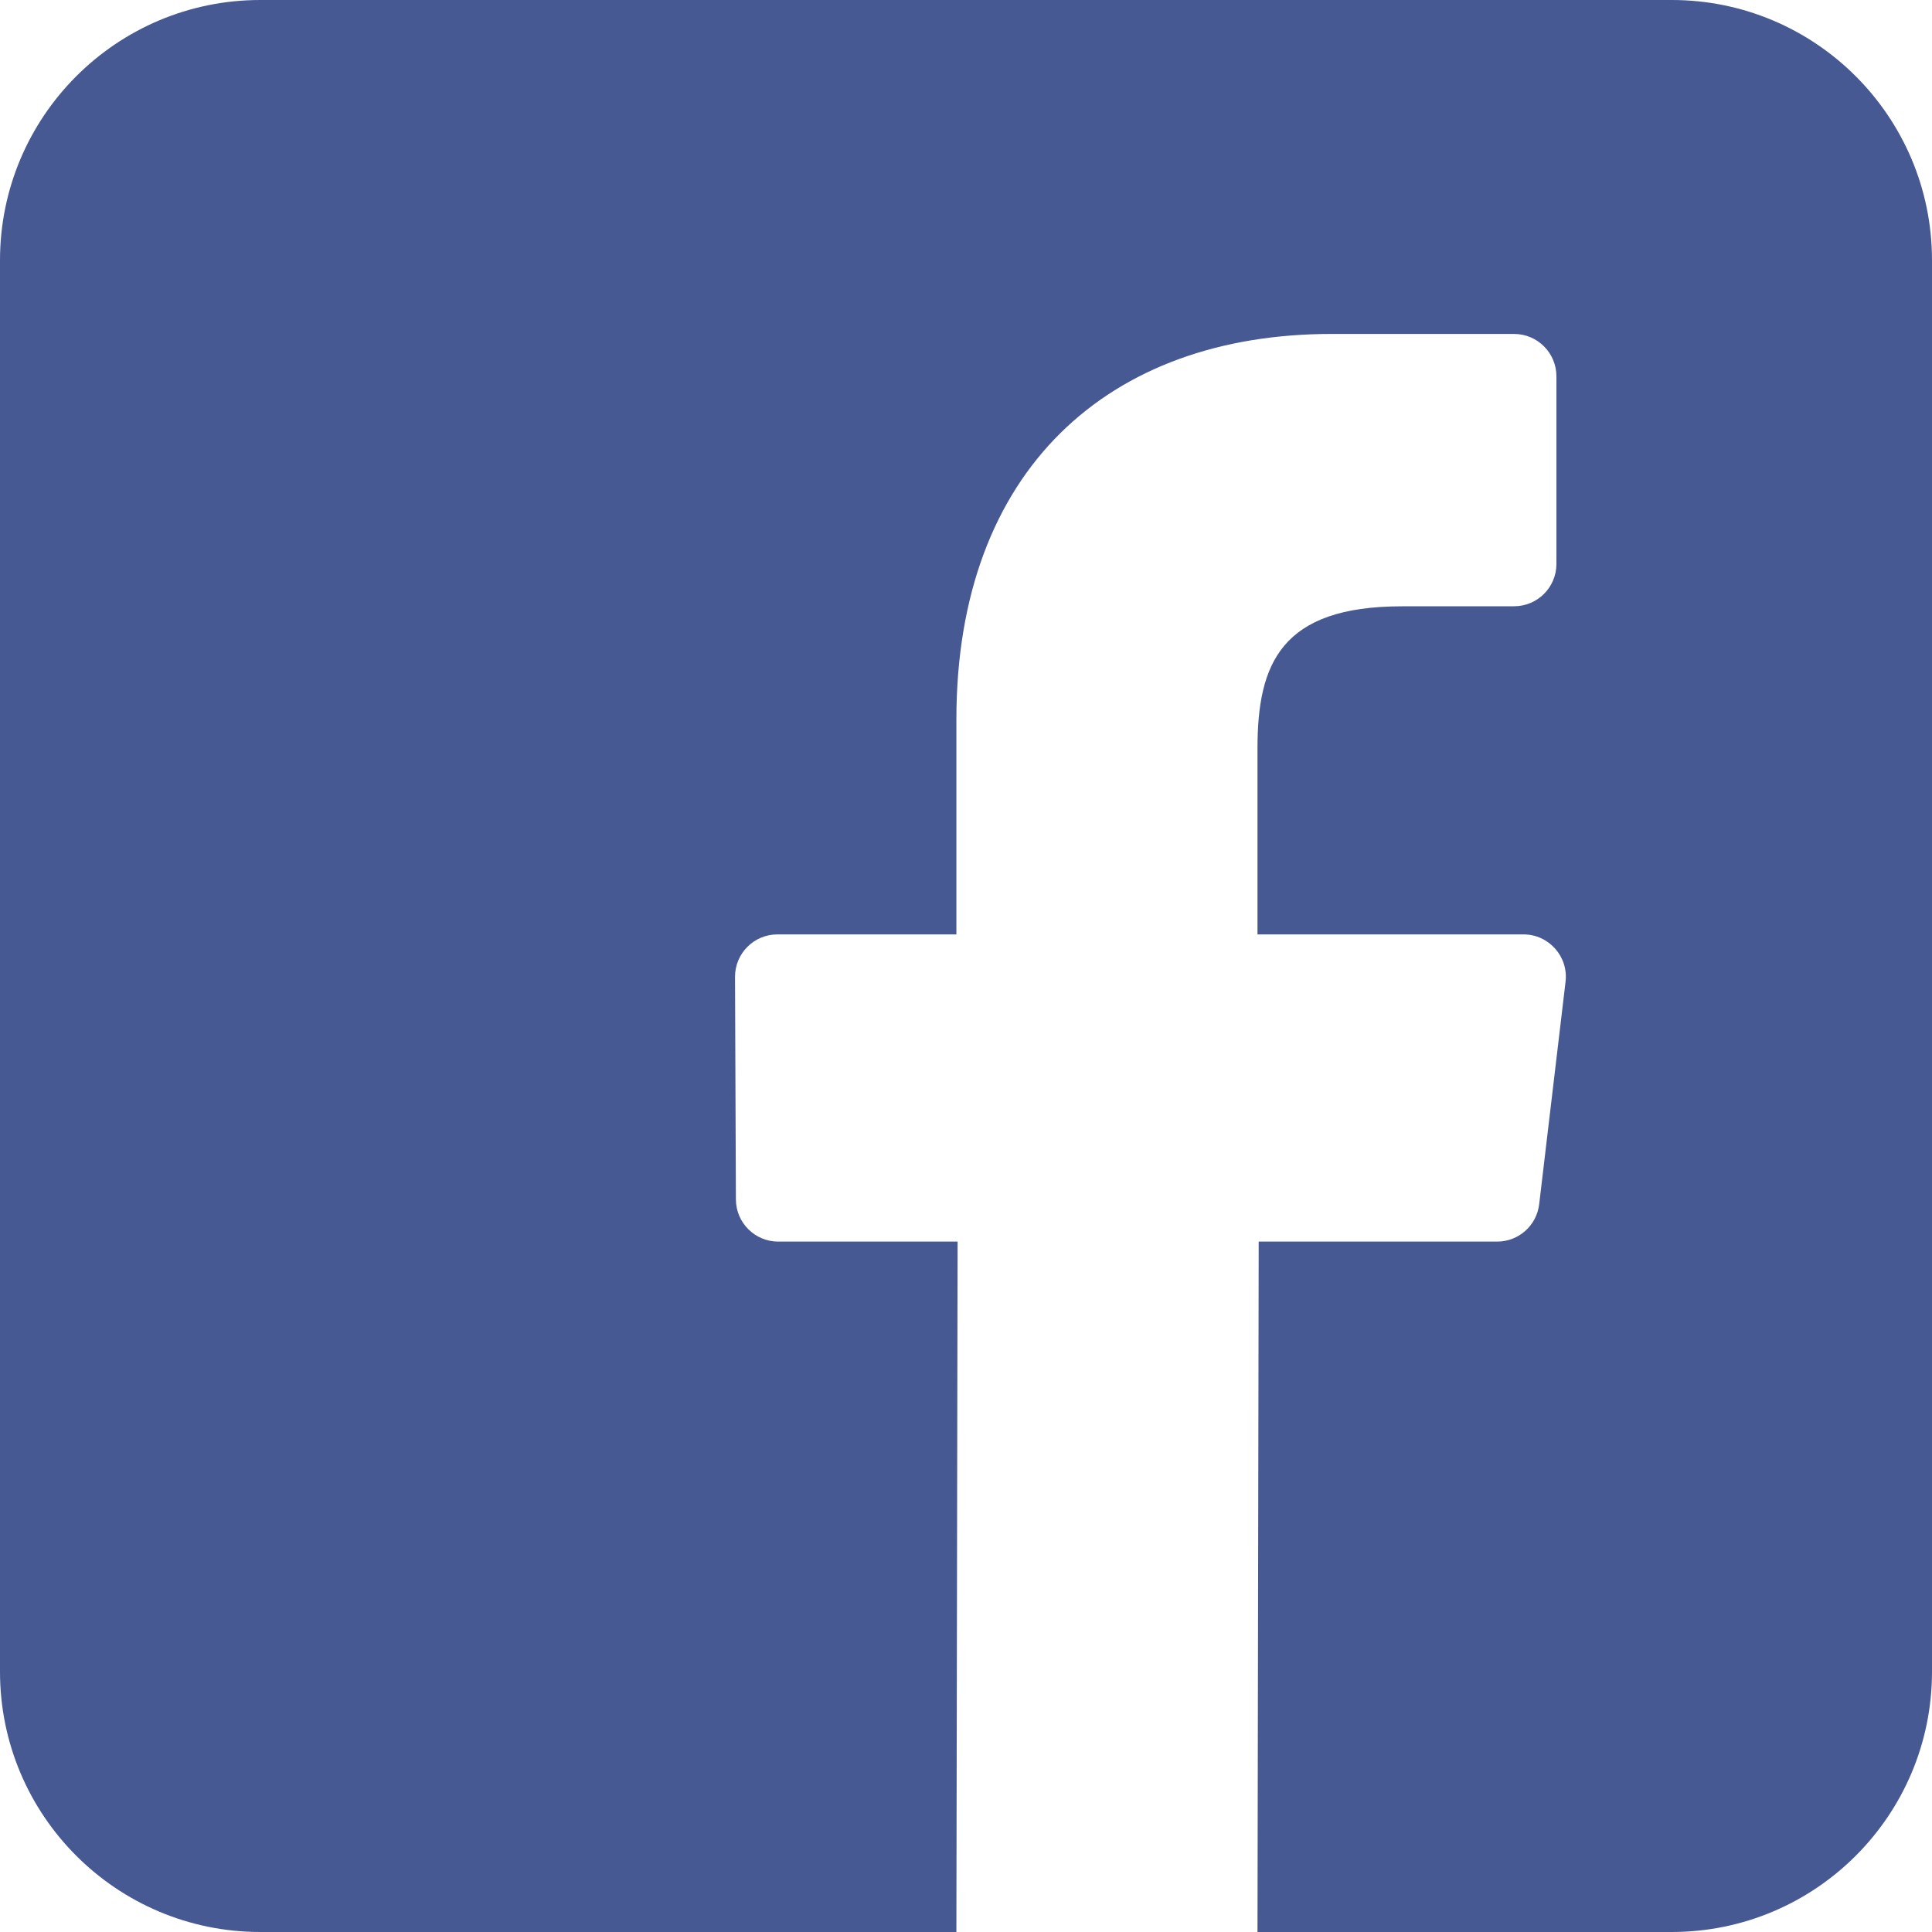
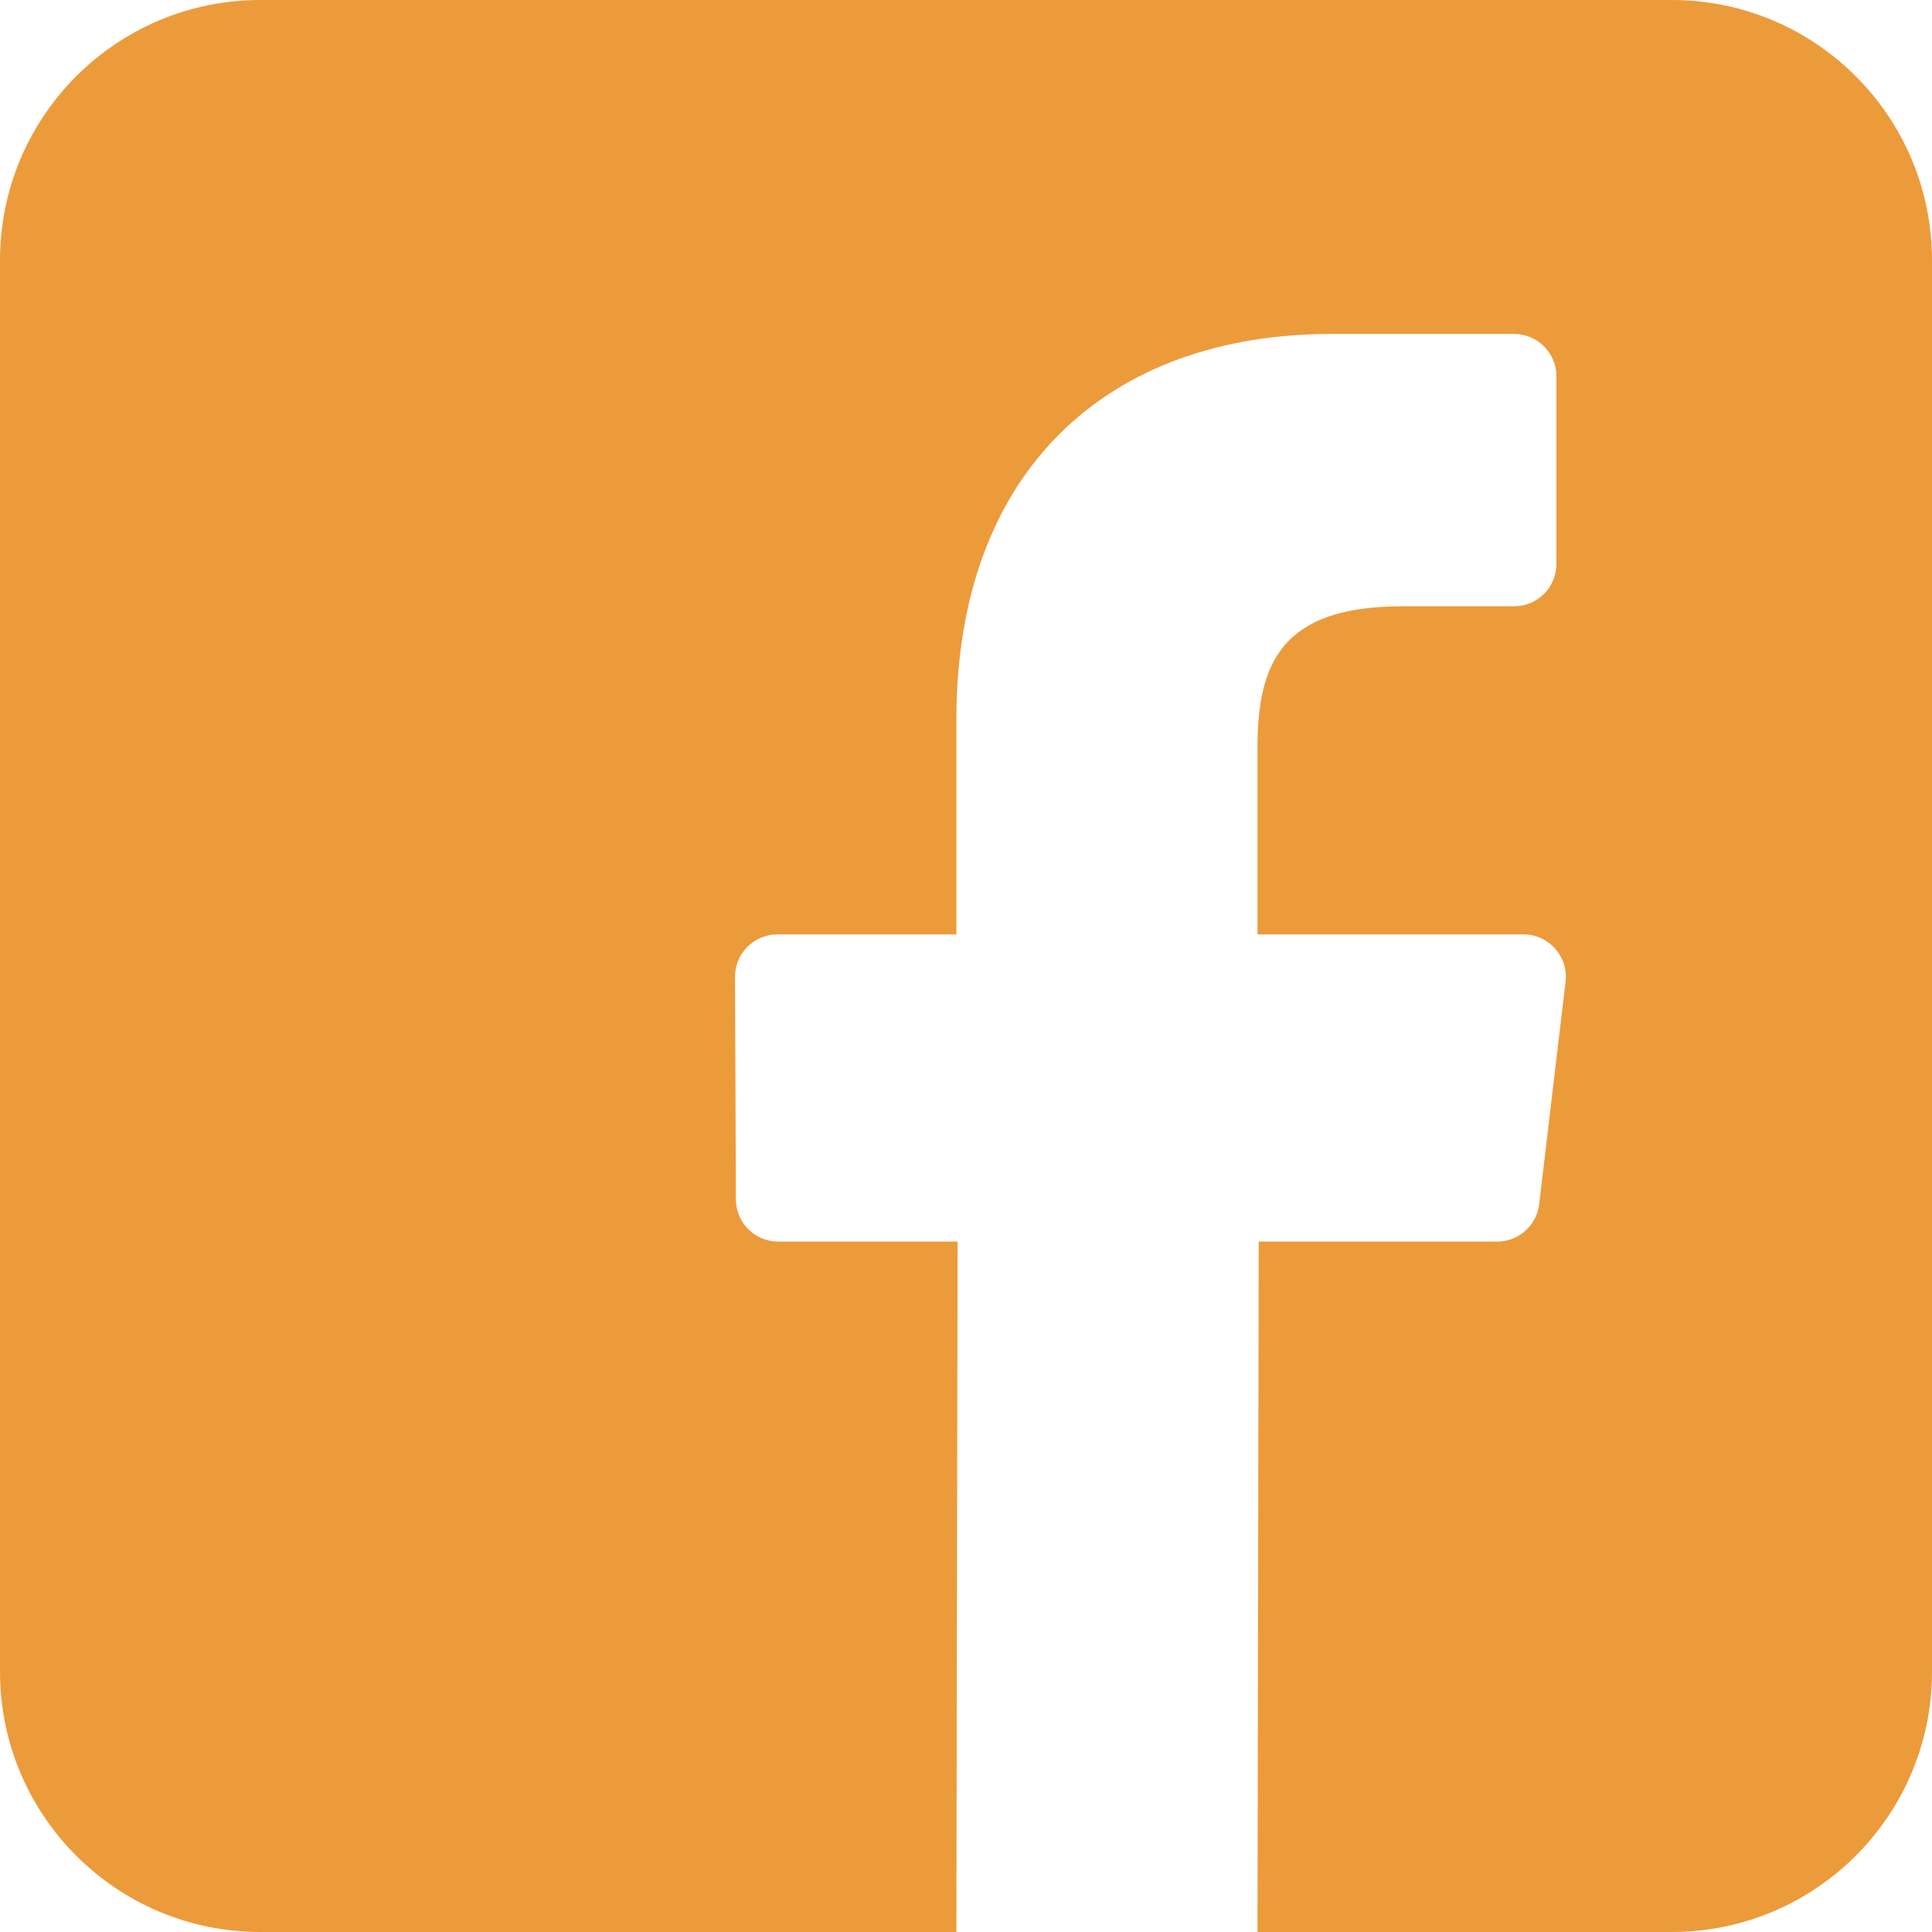
- <svg xmlns="http://www.w3.org/2000/svg" width="40" height="40" viewBox="0 0 40 40" fill="none">
-   <path d="M34.61 0H5.39C2.413 0 0 2.413 0 5.39V34.61C0 37.587 2.413 40 5.39 40H19.801L19.826 25.706H16.112C15.63 25.706 15.238 25.316 15.236 24.833L15.218 20.226C15.216 19.741 15.609 19.346 16.094 19.346H19.801V14.894C19.801 9.728 22.957 6.914 27.565 6.914H31.347C31.831 6.914 32.224 7.307 32.224 7.791V11.676C32.224 12.16 31.831 12.552 31.348 12.552L29.027 12.553C26.52 12.553 26.035 13.744 26.035 15.492V19.346H31.543C32.067 19.346 32.475 19.805 32.413 20.326L31.867 24.933C31.814 25.374 31.441 25.706 30.997 25.706H26.06L26.035 40H34.61C37.587 40 40 37.587 40 34.61V5.39C40 2.413 37.587 0 34.61 0Z" fill="#475993" />
+ <svg xmlns="http://www.w3.org/2000/svg" width="40" height="40" viewBox="0 0 40 40" fill="none;">
+   <path d="M34.61 0H5.39C2.413 0 0 2.413 0 5.39V34.61C0 37.587 2.413 40 5.39 40H19.801L19.826 25.706H16.112C15.63 25.706 15.238 25.316 15.236 24.833L15.218 20.226C15.216 19.741 15.609 19.346 16.094 19.346H19.801V14.894C19.801 9.728 22.957 6.914 27.565 6.914H31.347C31.831 6.914 32.224 7.307 32.224 7.791V11.676C32.224 12.16 31.831 12.552 31.348 12.552L29.027 12.553C26.52 12.553 26.035 13.744 26.035 15.492V19.346H31.543C32.067 19.346 32.475 19.805 32.413 20.326L31.867 24.933C31.814 25.374 31.441 25.706 30.997 25.706H26.06L26.035 40H34.61C37.587 40 40 37.587 40 34.61V5.39C40 2.413 37.587 0 34.61 0Z" fill="#ec9b3b" />
</svg>
